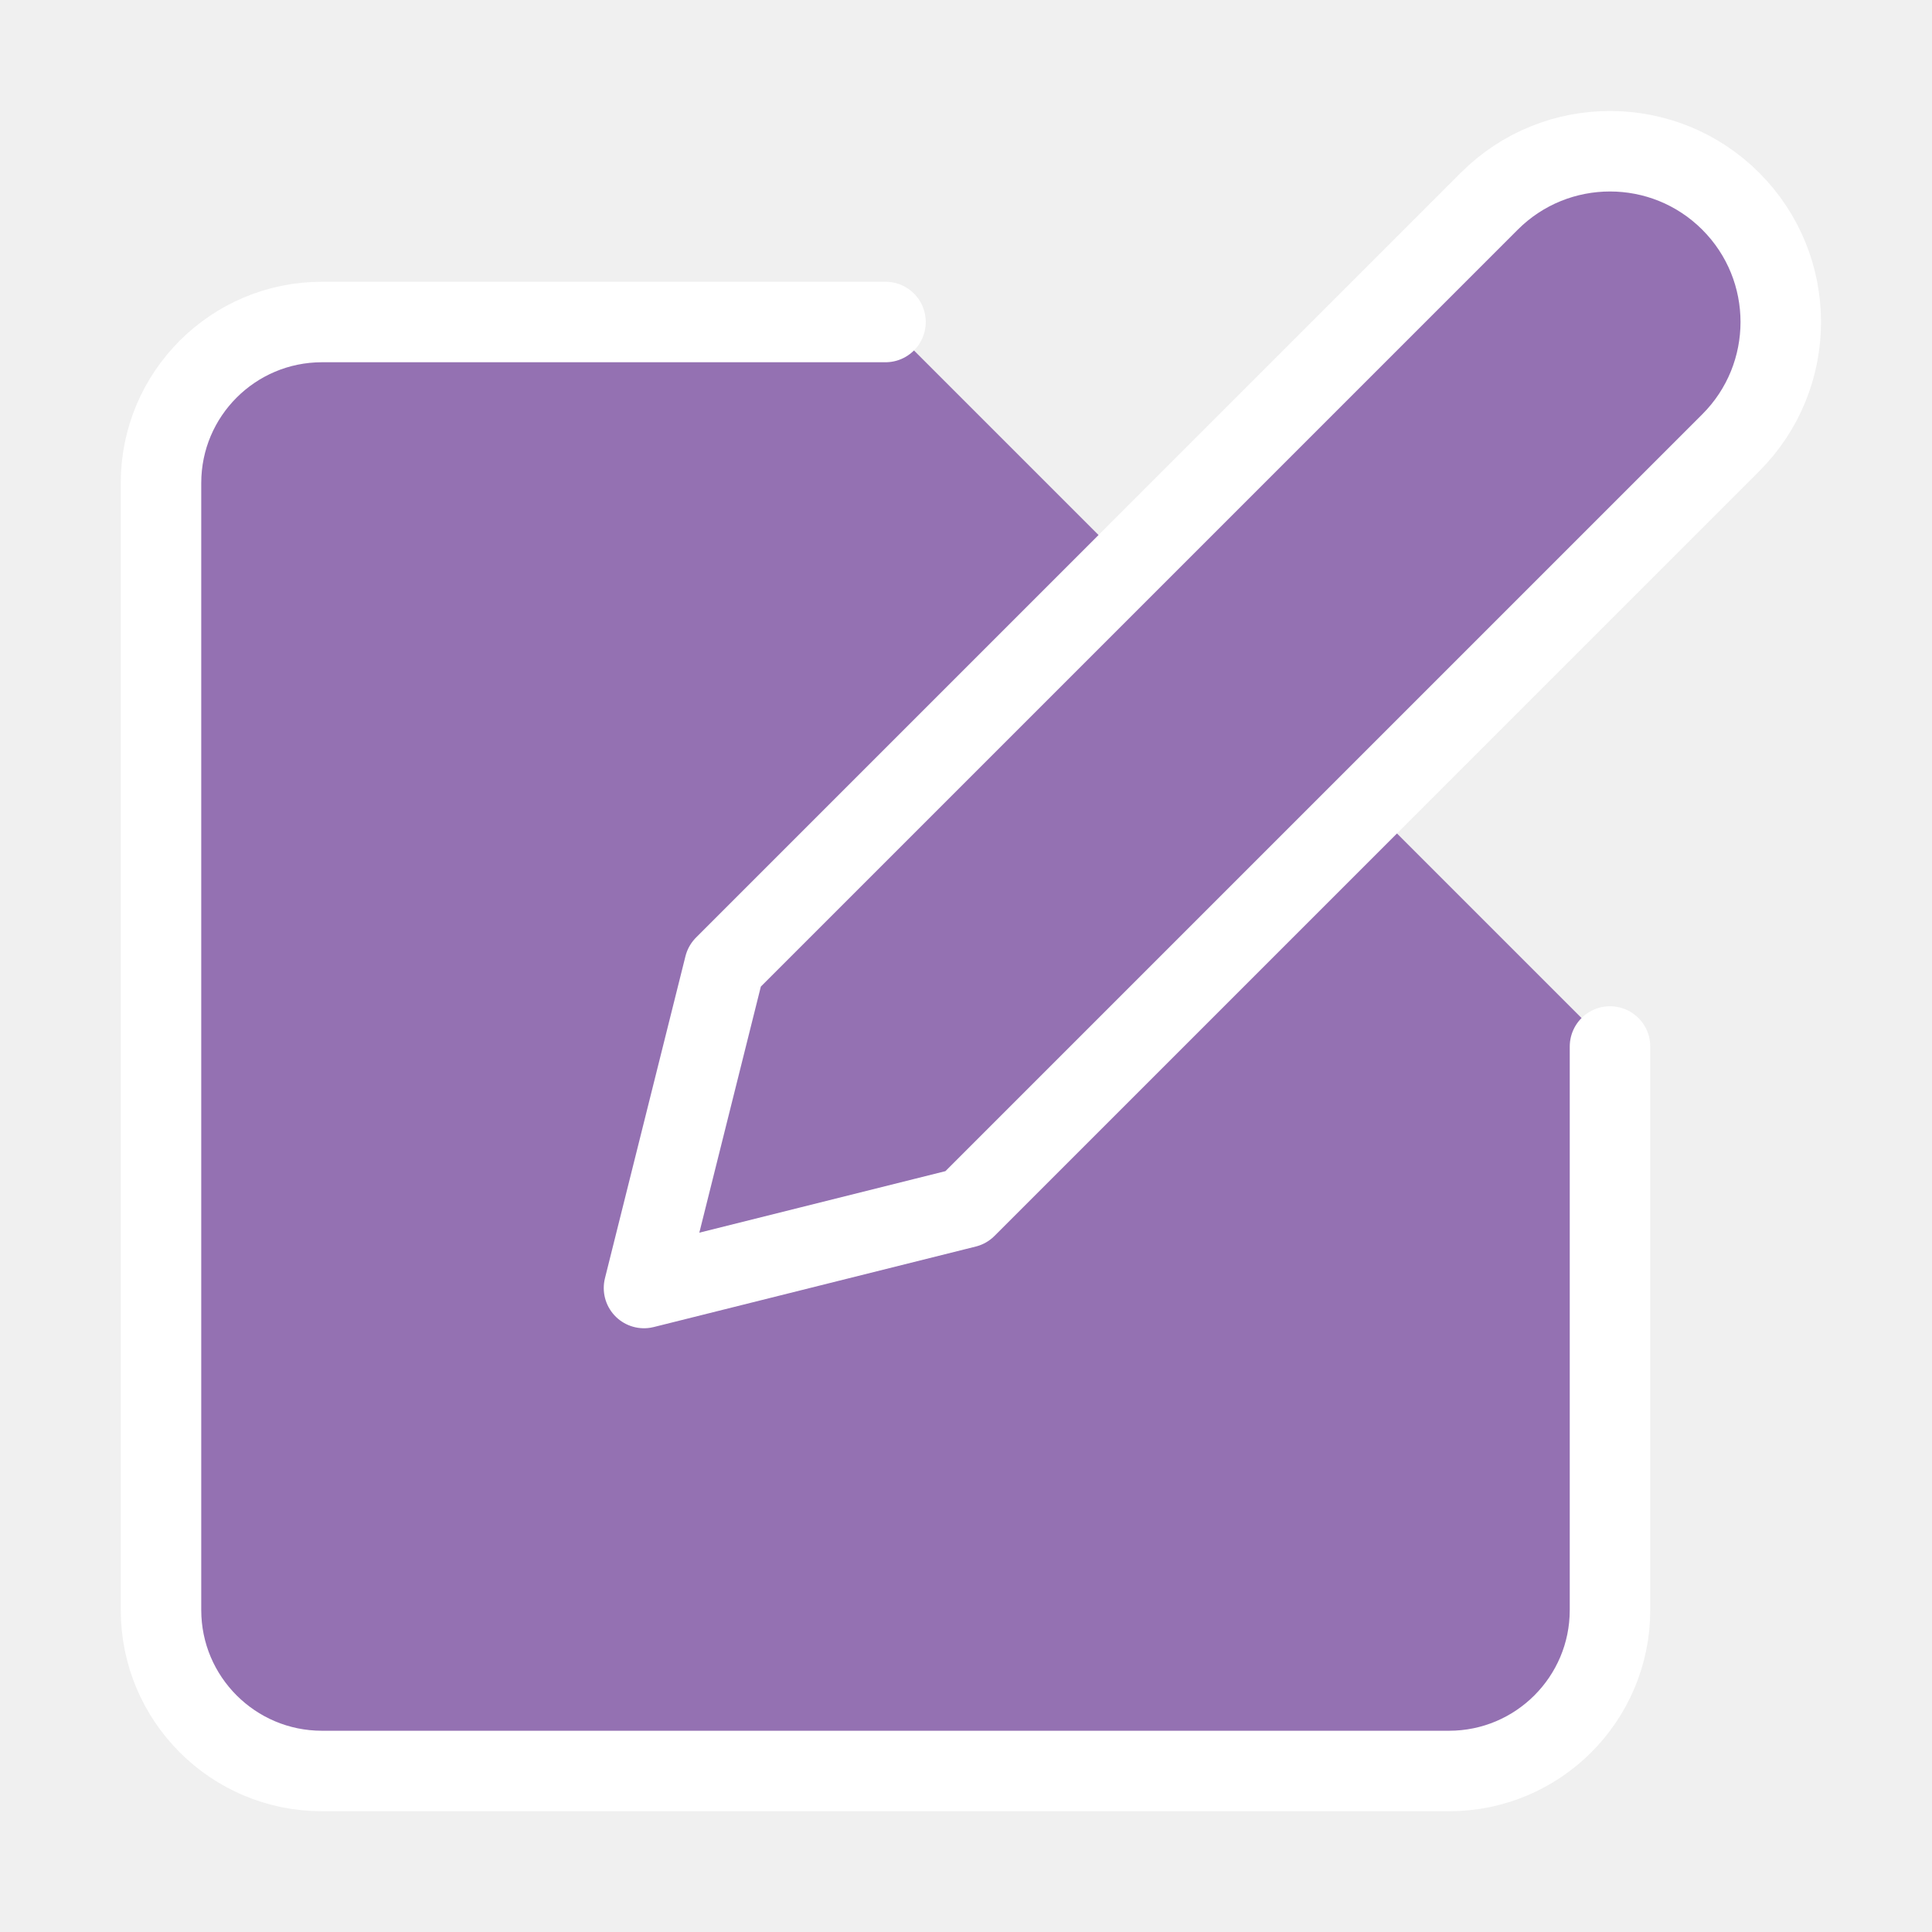
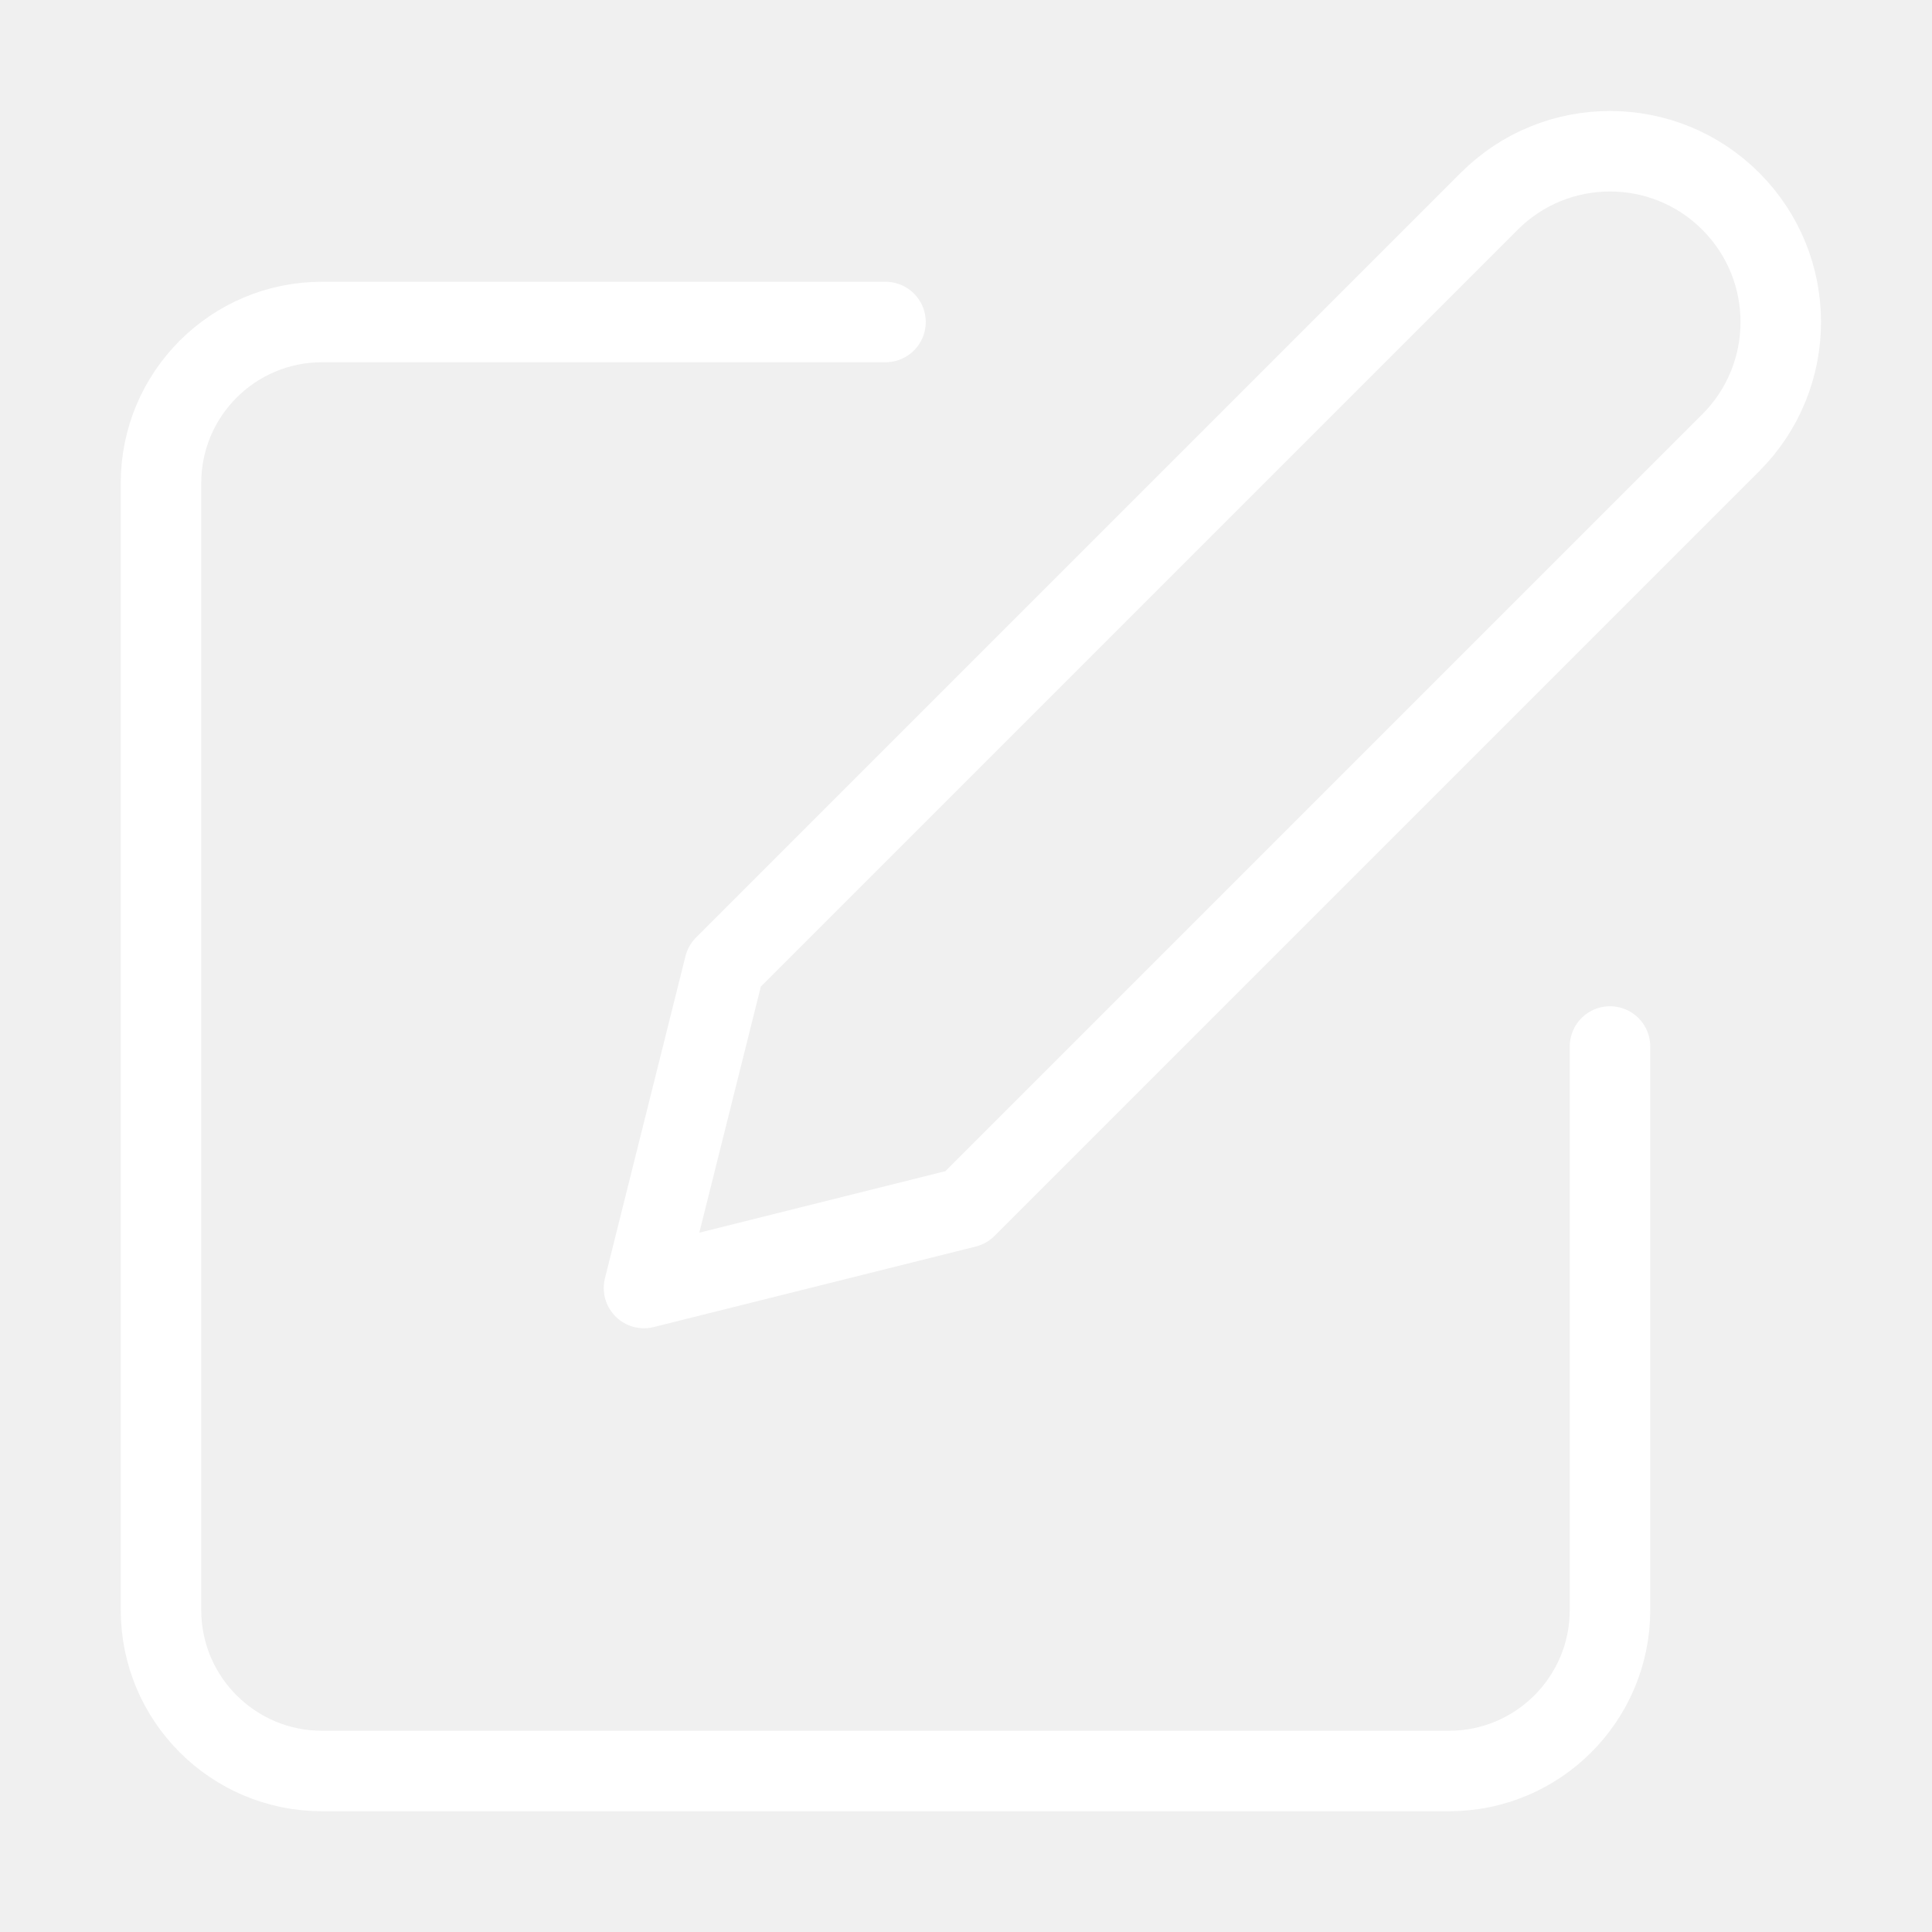
- <svg xmlns="http://www.w3.org/2000/svg" width="40" height="40" viewBox="0 0 24 24" fill="rgb(148, 113, 178)" stroke="white" stroke-width="1" stroke-linecap="round" stroke-linejoin="round">
+ <svg xmlns="http://www.w3.org/2000/svg" width="40" height="40" viewBox="0 0 24 24" fill="none" stroke="white" stroke-width="1" stroke-linecap="round" stroke-linejoin="round">
  <path d="M11 4H4a2 2 0 0 0-2 2v14a2 2 0 0 0 2 2h14a2 2 0 0 0 2-2v-7" />
  <path d="M18.5 2.5a2.121 2.121 0 0 1 3 3L12 15l-4 1 1-4 9.5-9.5z" />
</svg>
